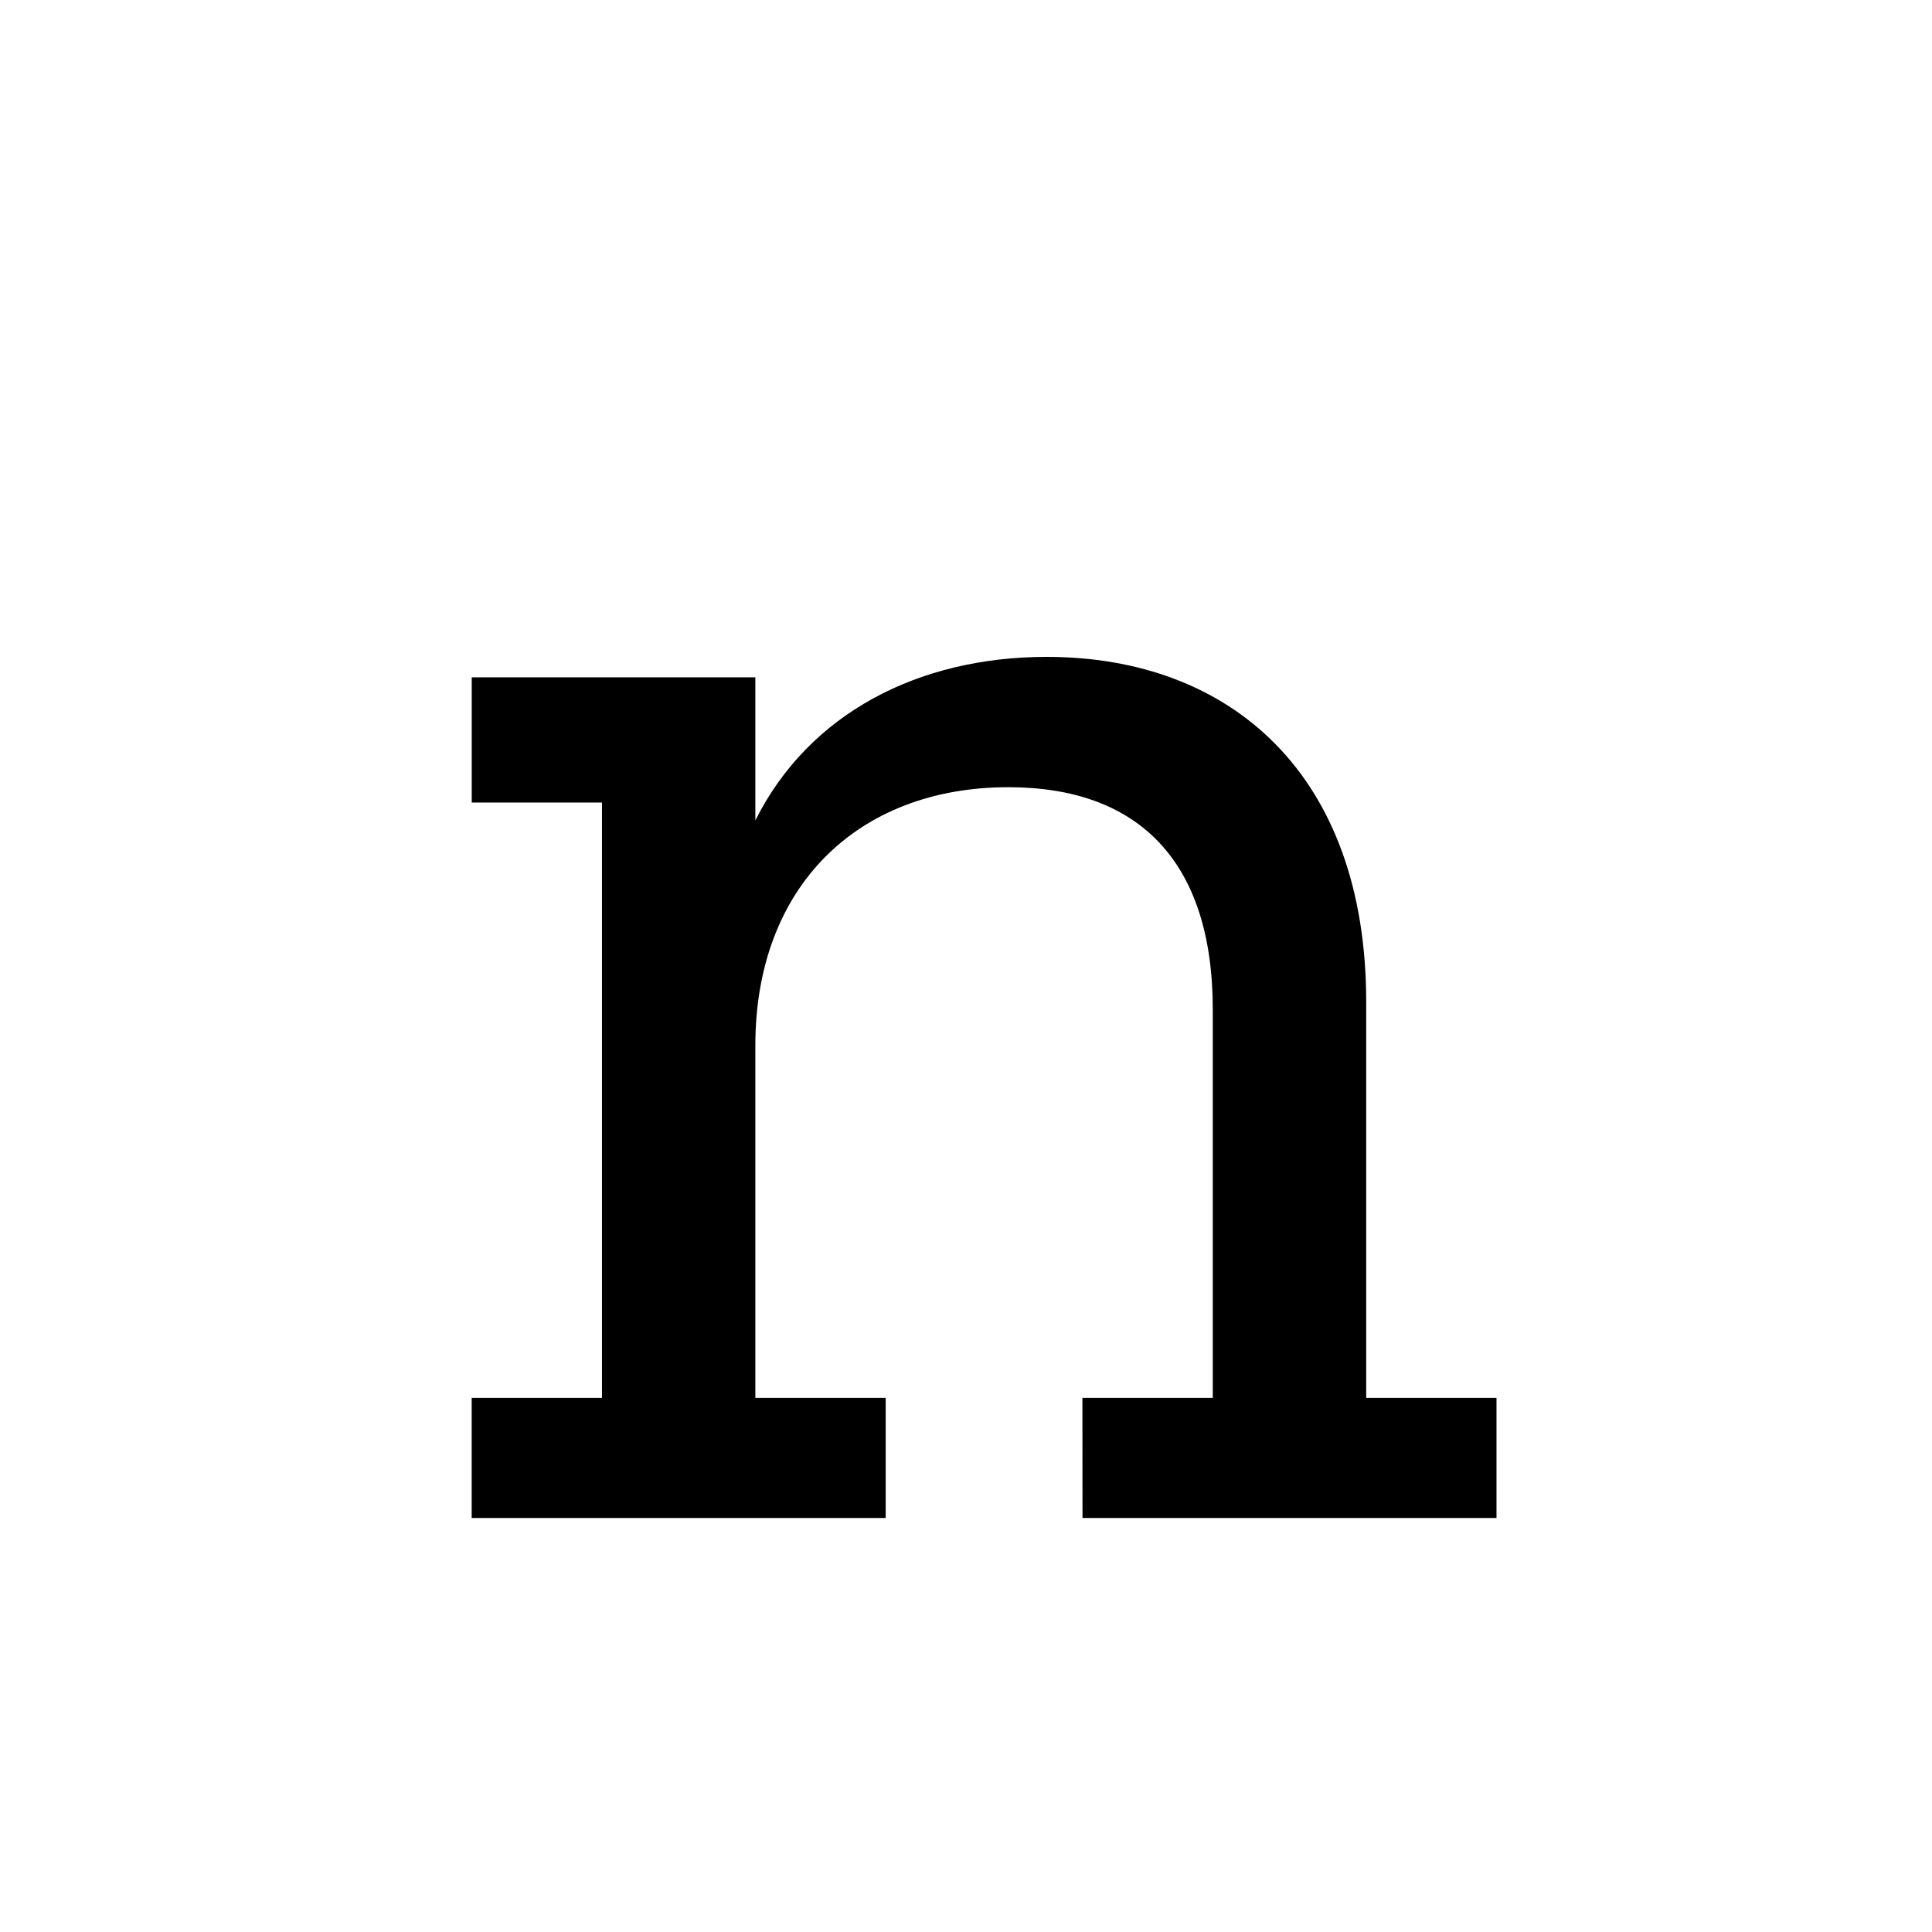
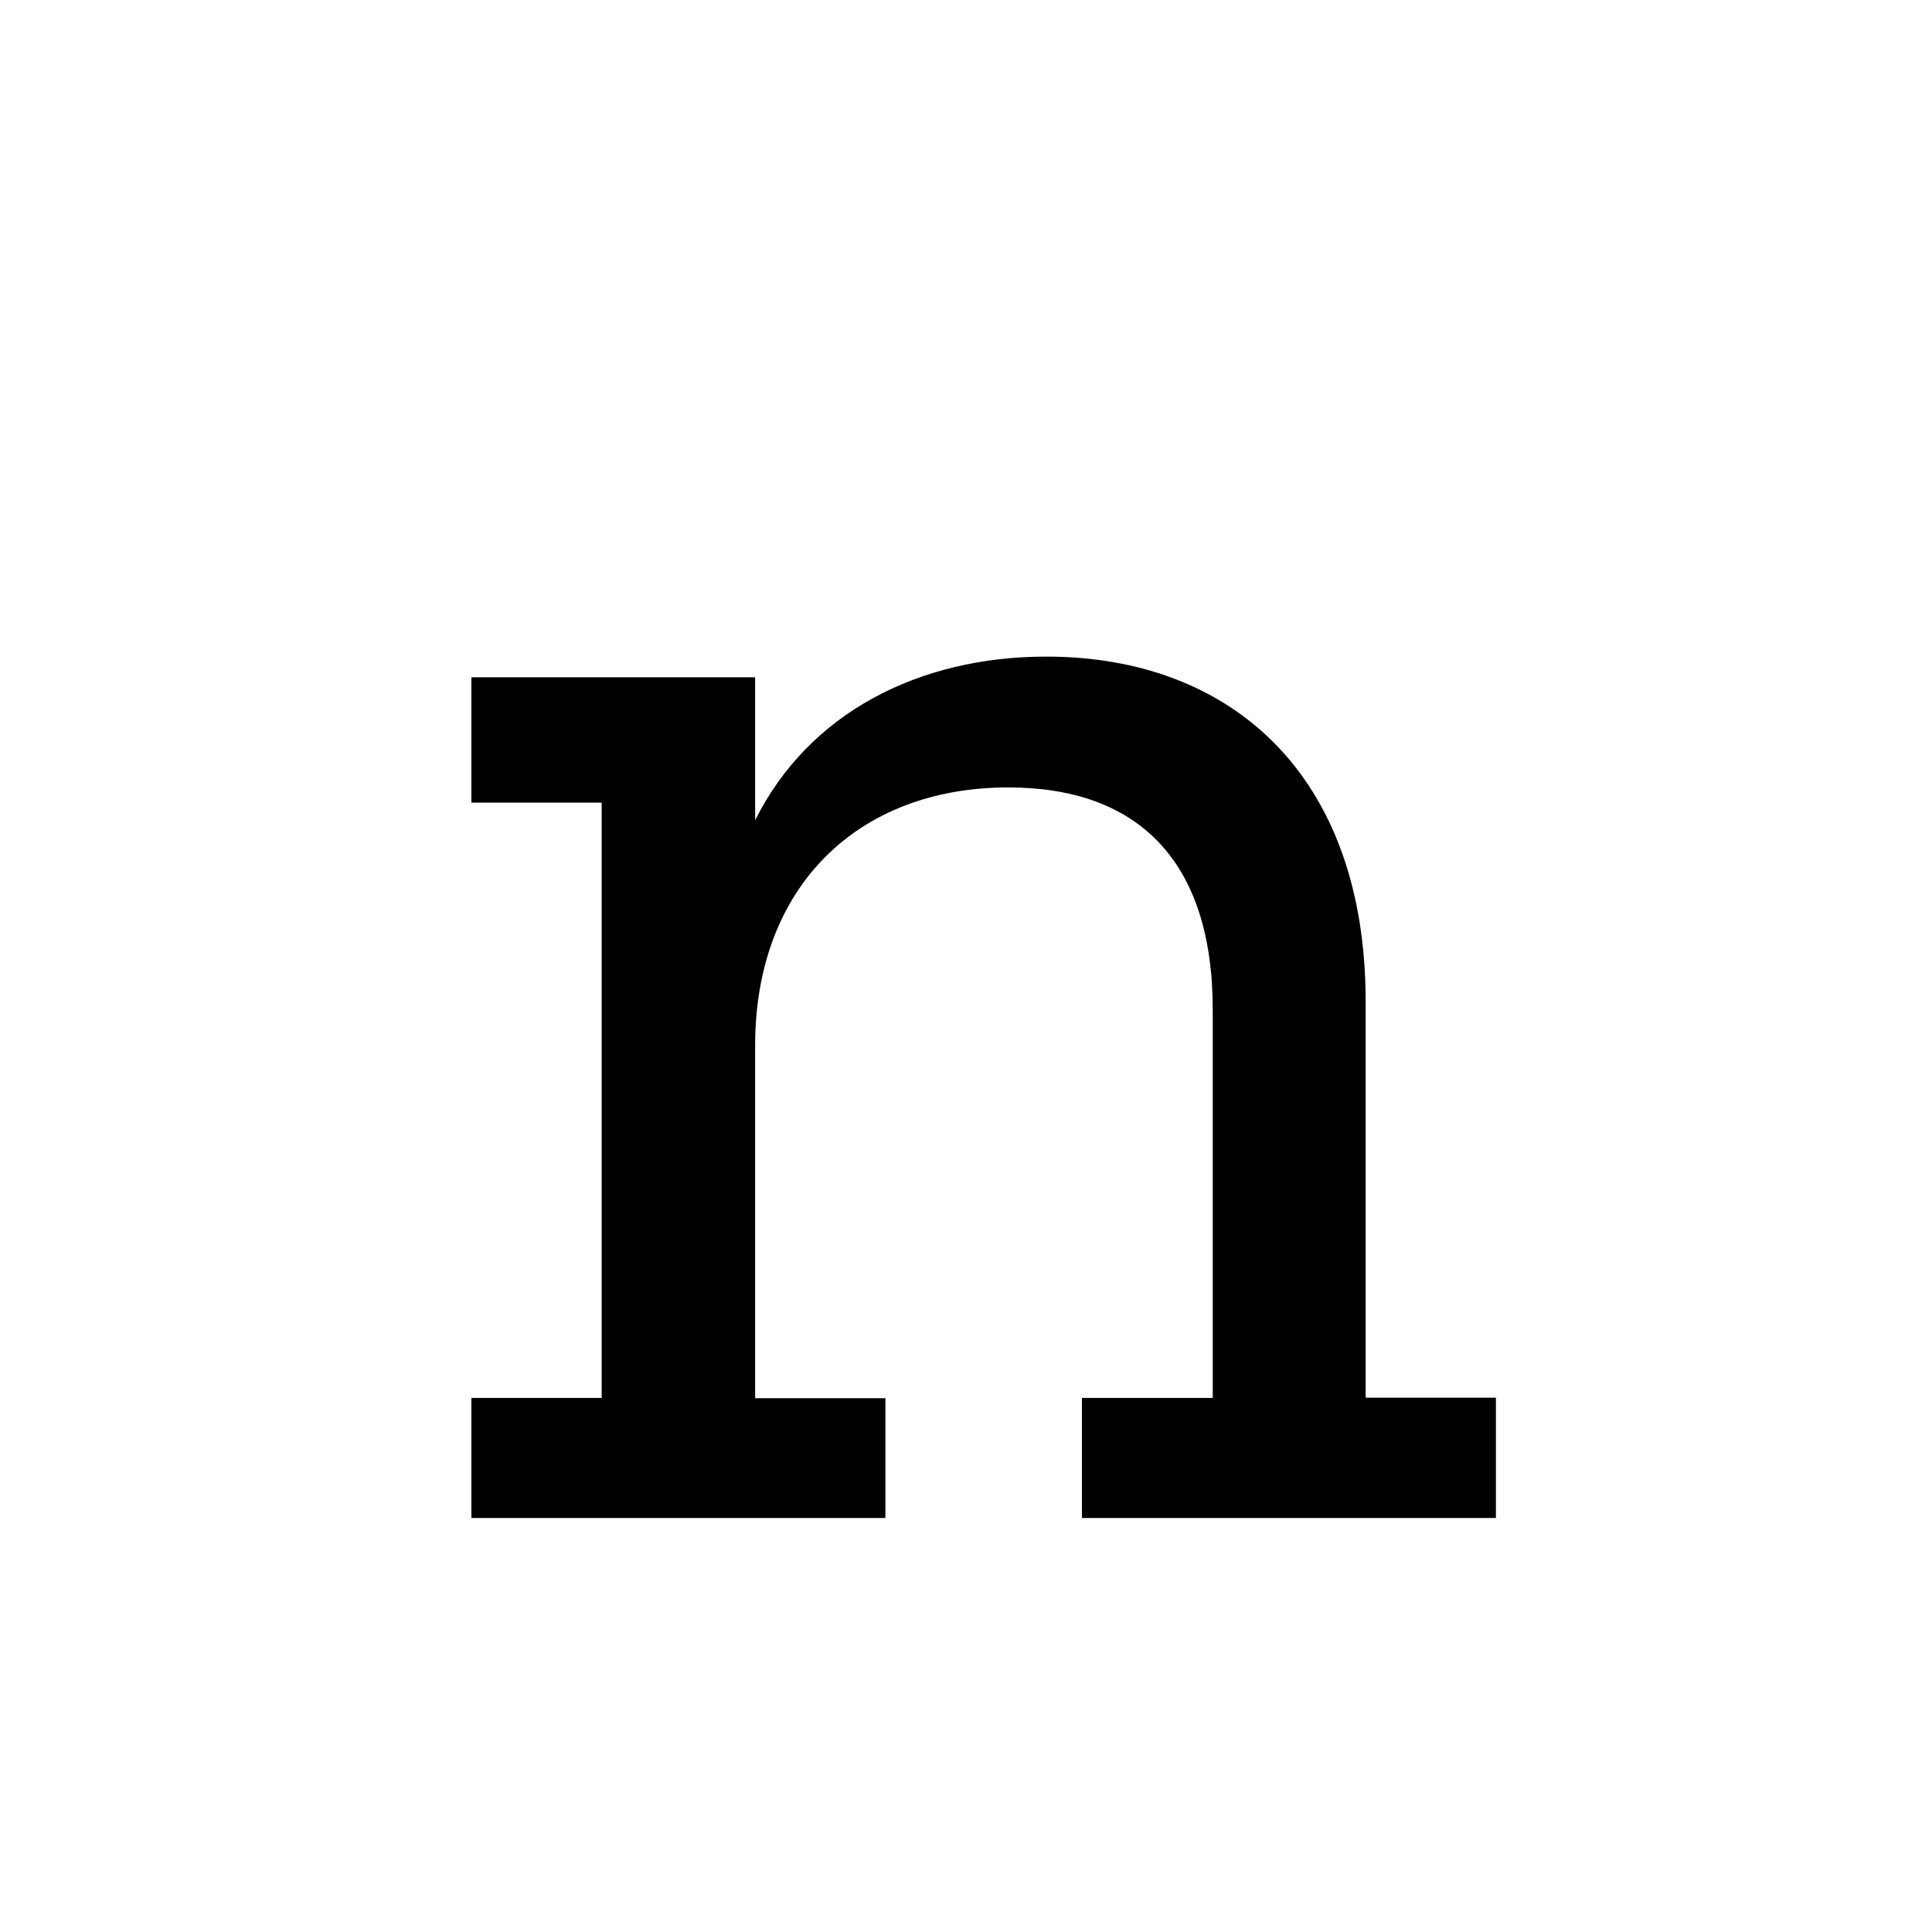
- <svg xmlns="http://www.w3.org/2000/svg" id="Layer_1" data-name="Layer 1" viewBox="0 0 700 700">
-   <path d="M392.18,506.49h47.23V365.76c0-53.69-26.86-80.54-74.07-80.54-54.62,0-91.66,36.1-91.66,93.5V506.49H320.9V550h-150V506.49h47.21V290.77H170.92V245.41H273.68v51.84C293.13,258.37,332.93,238,379.23,238,445.89,238,495,280.59,495,363V506.49h47.21V550h-150Z" />
+ <svg xmlns="http://www.w3.org/2000/svg" version="1.1" id="Layer_1" x="0px" y="0px" viewBox="0 0 700 700" style="enable-background:new 0 0 700 700;" xml:space="preserve">
+   <g>
+     <path d="M392.2,506.5h47.2V365.8c0-53.7-26.9-80.5-74.1-80.5c-54.6,0-91.7,36.1-91.7,93.5v127.8h47.2V550h-150v-43.5h47.2V290.8   h-47.2v-45.4h102.8v51.8c19.4-38.9,59.3-59.3,105.5-59.3c66.7,0,115.7,42.6,115.7,125v143.5h47.2V550h-150V506.5z" />
+   </g>
</svg>
